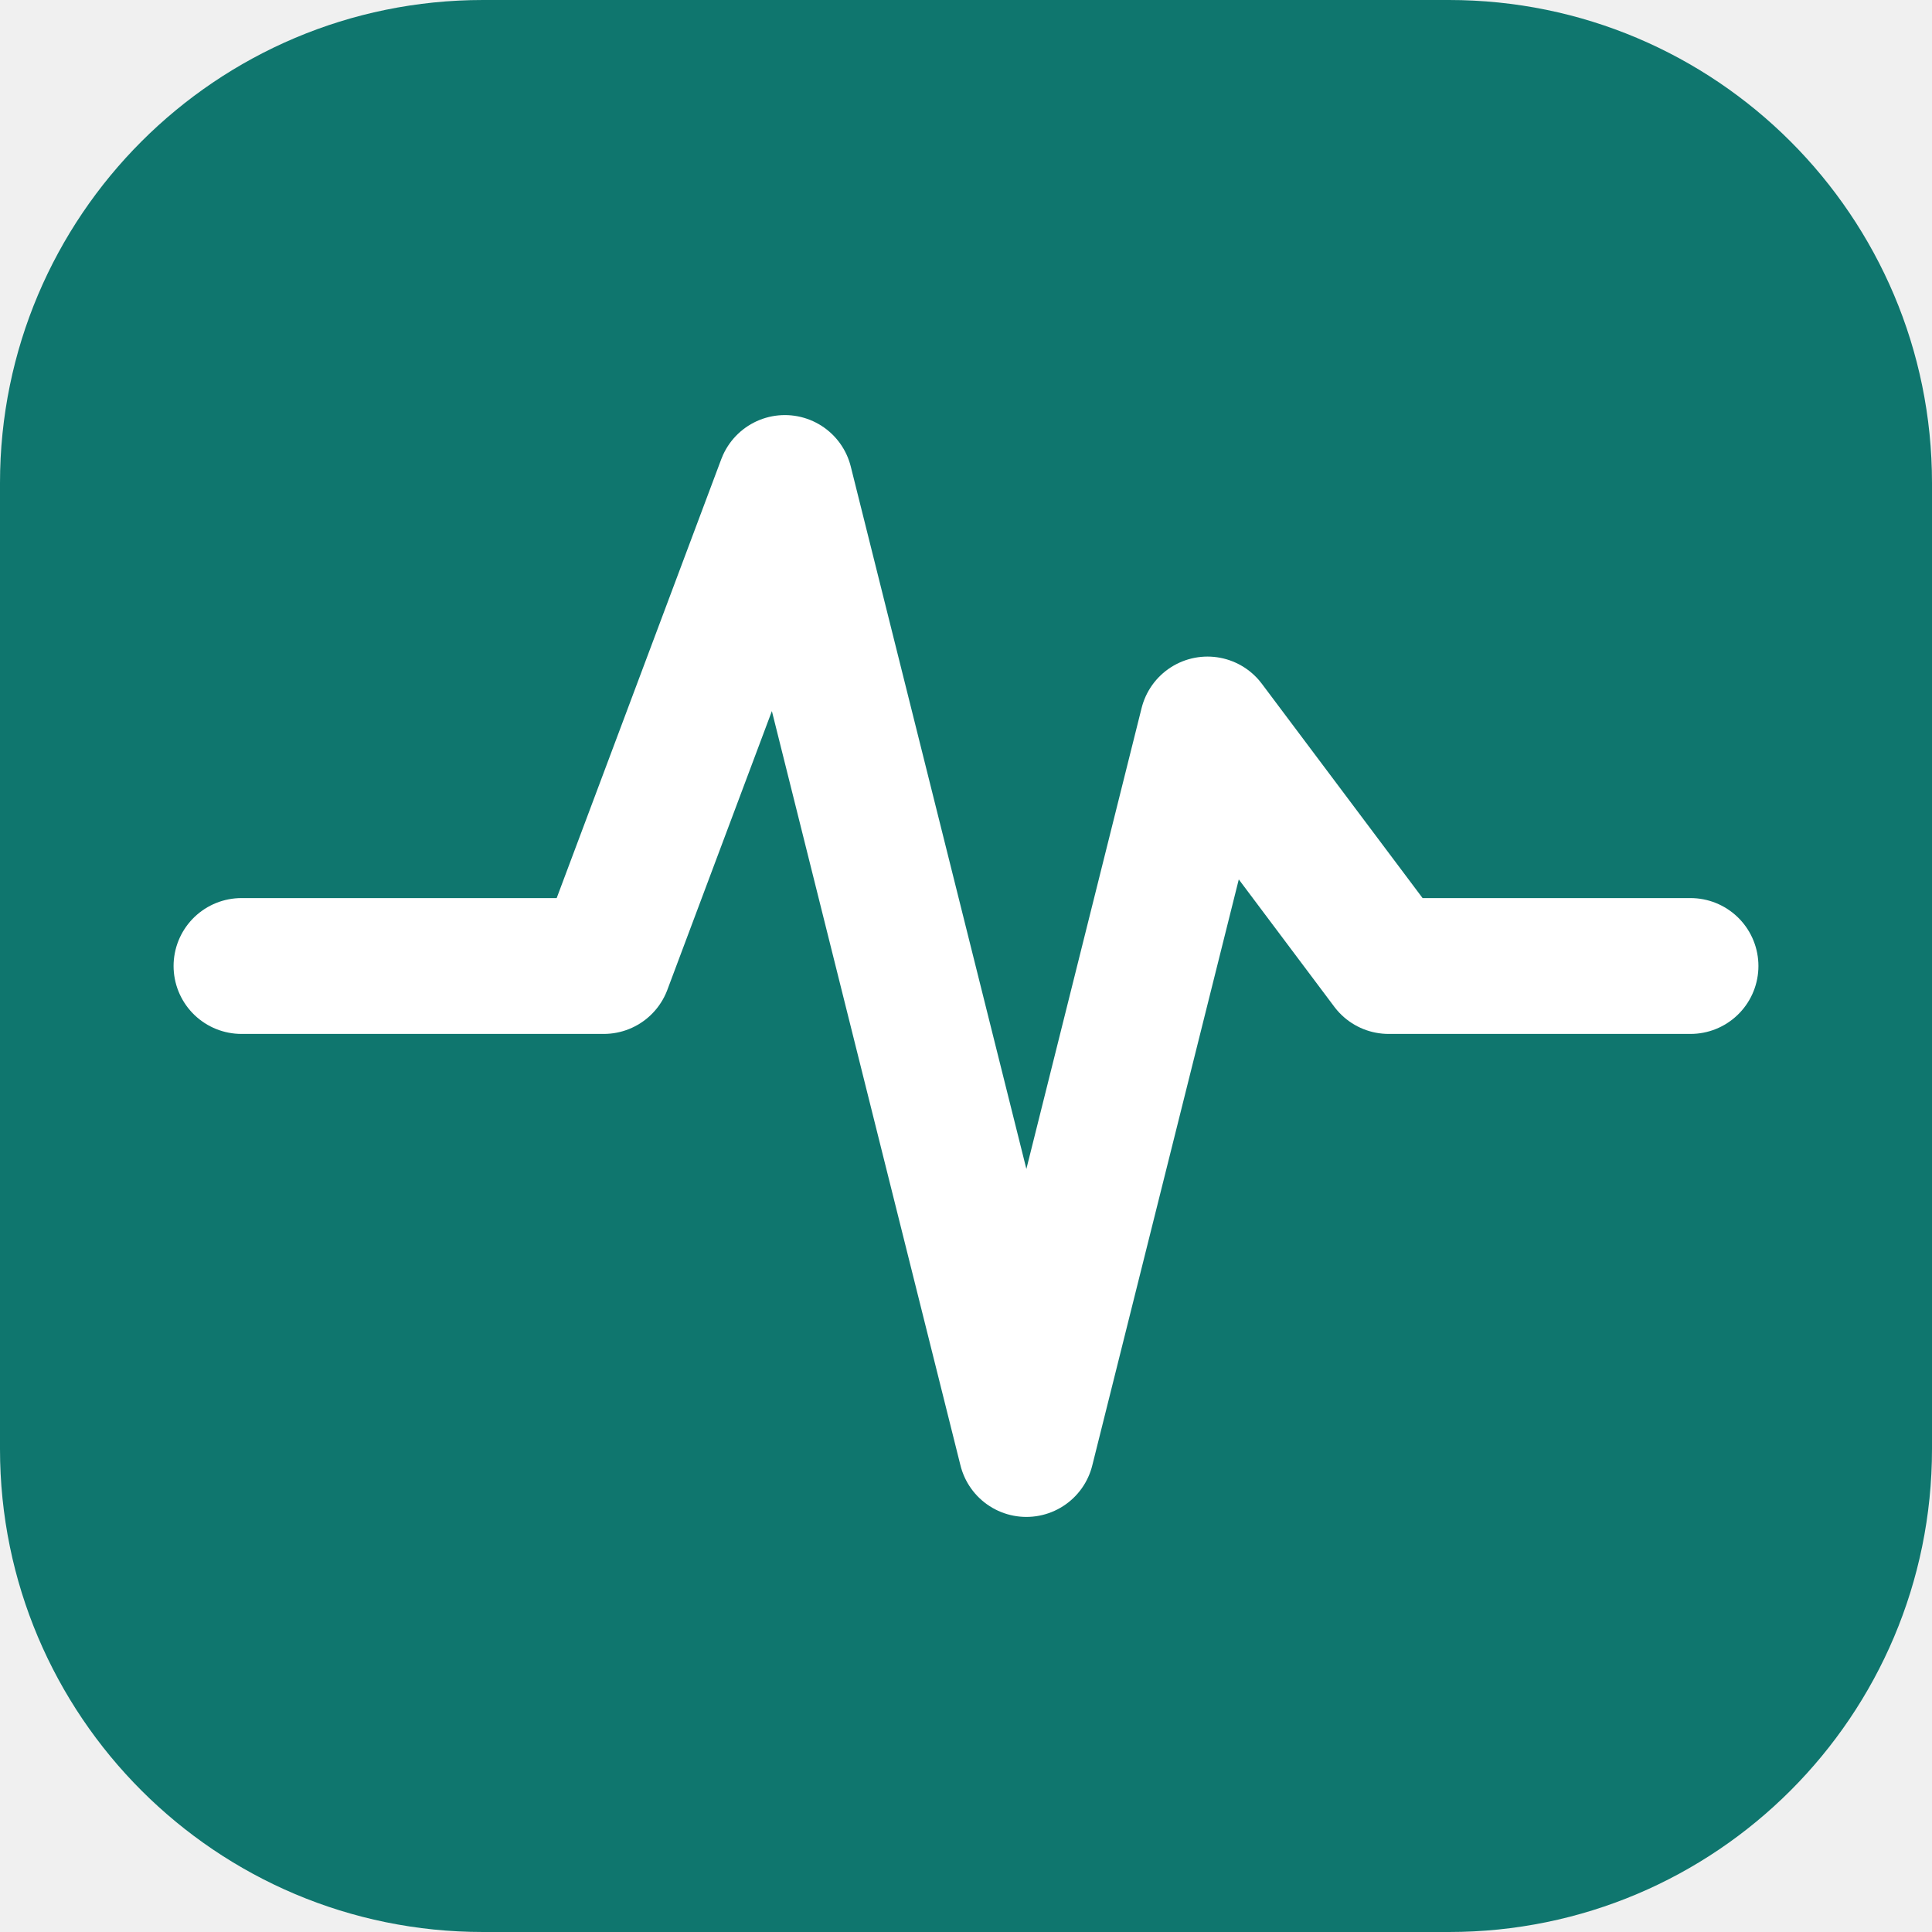
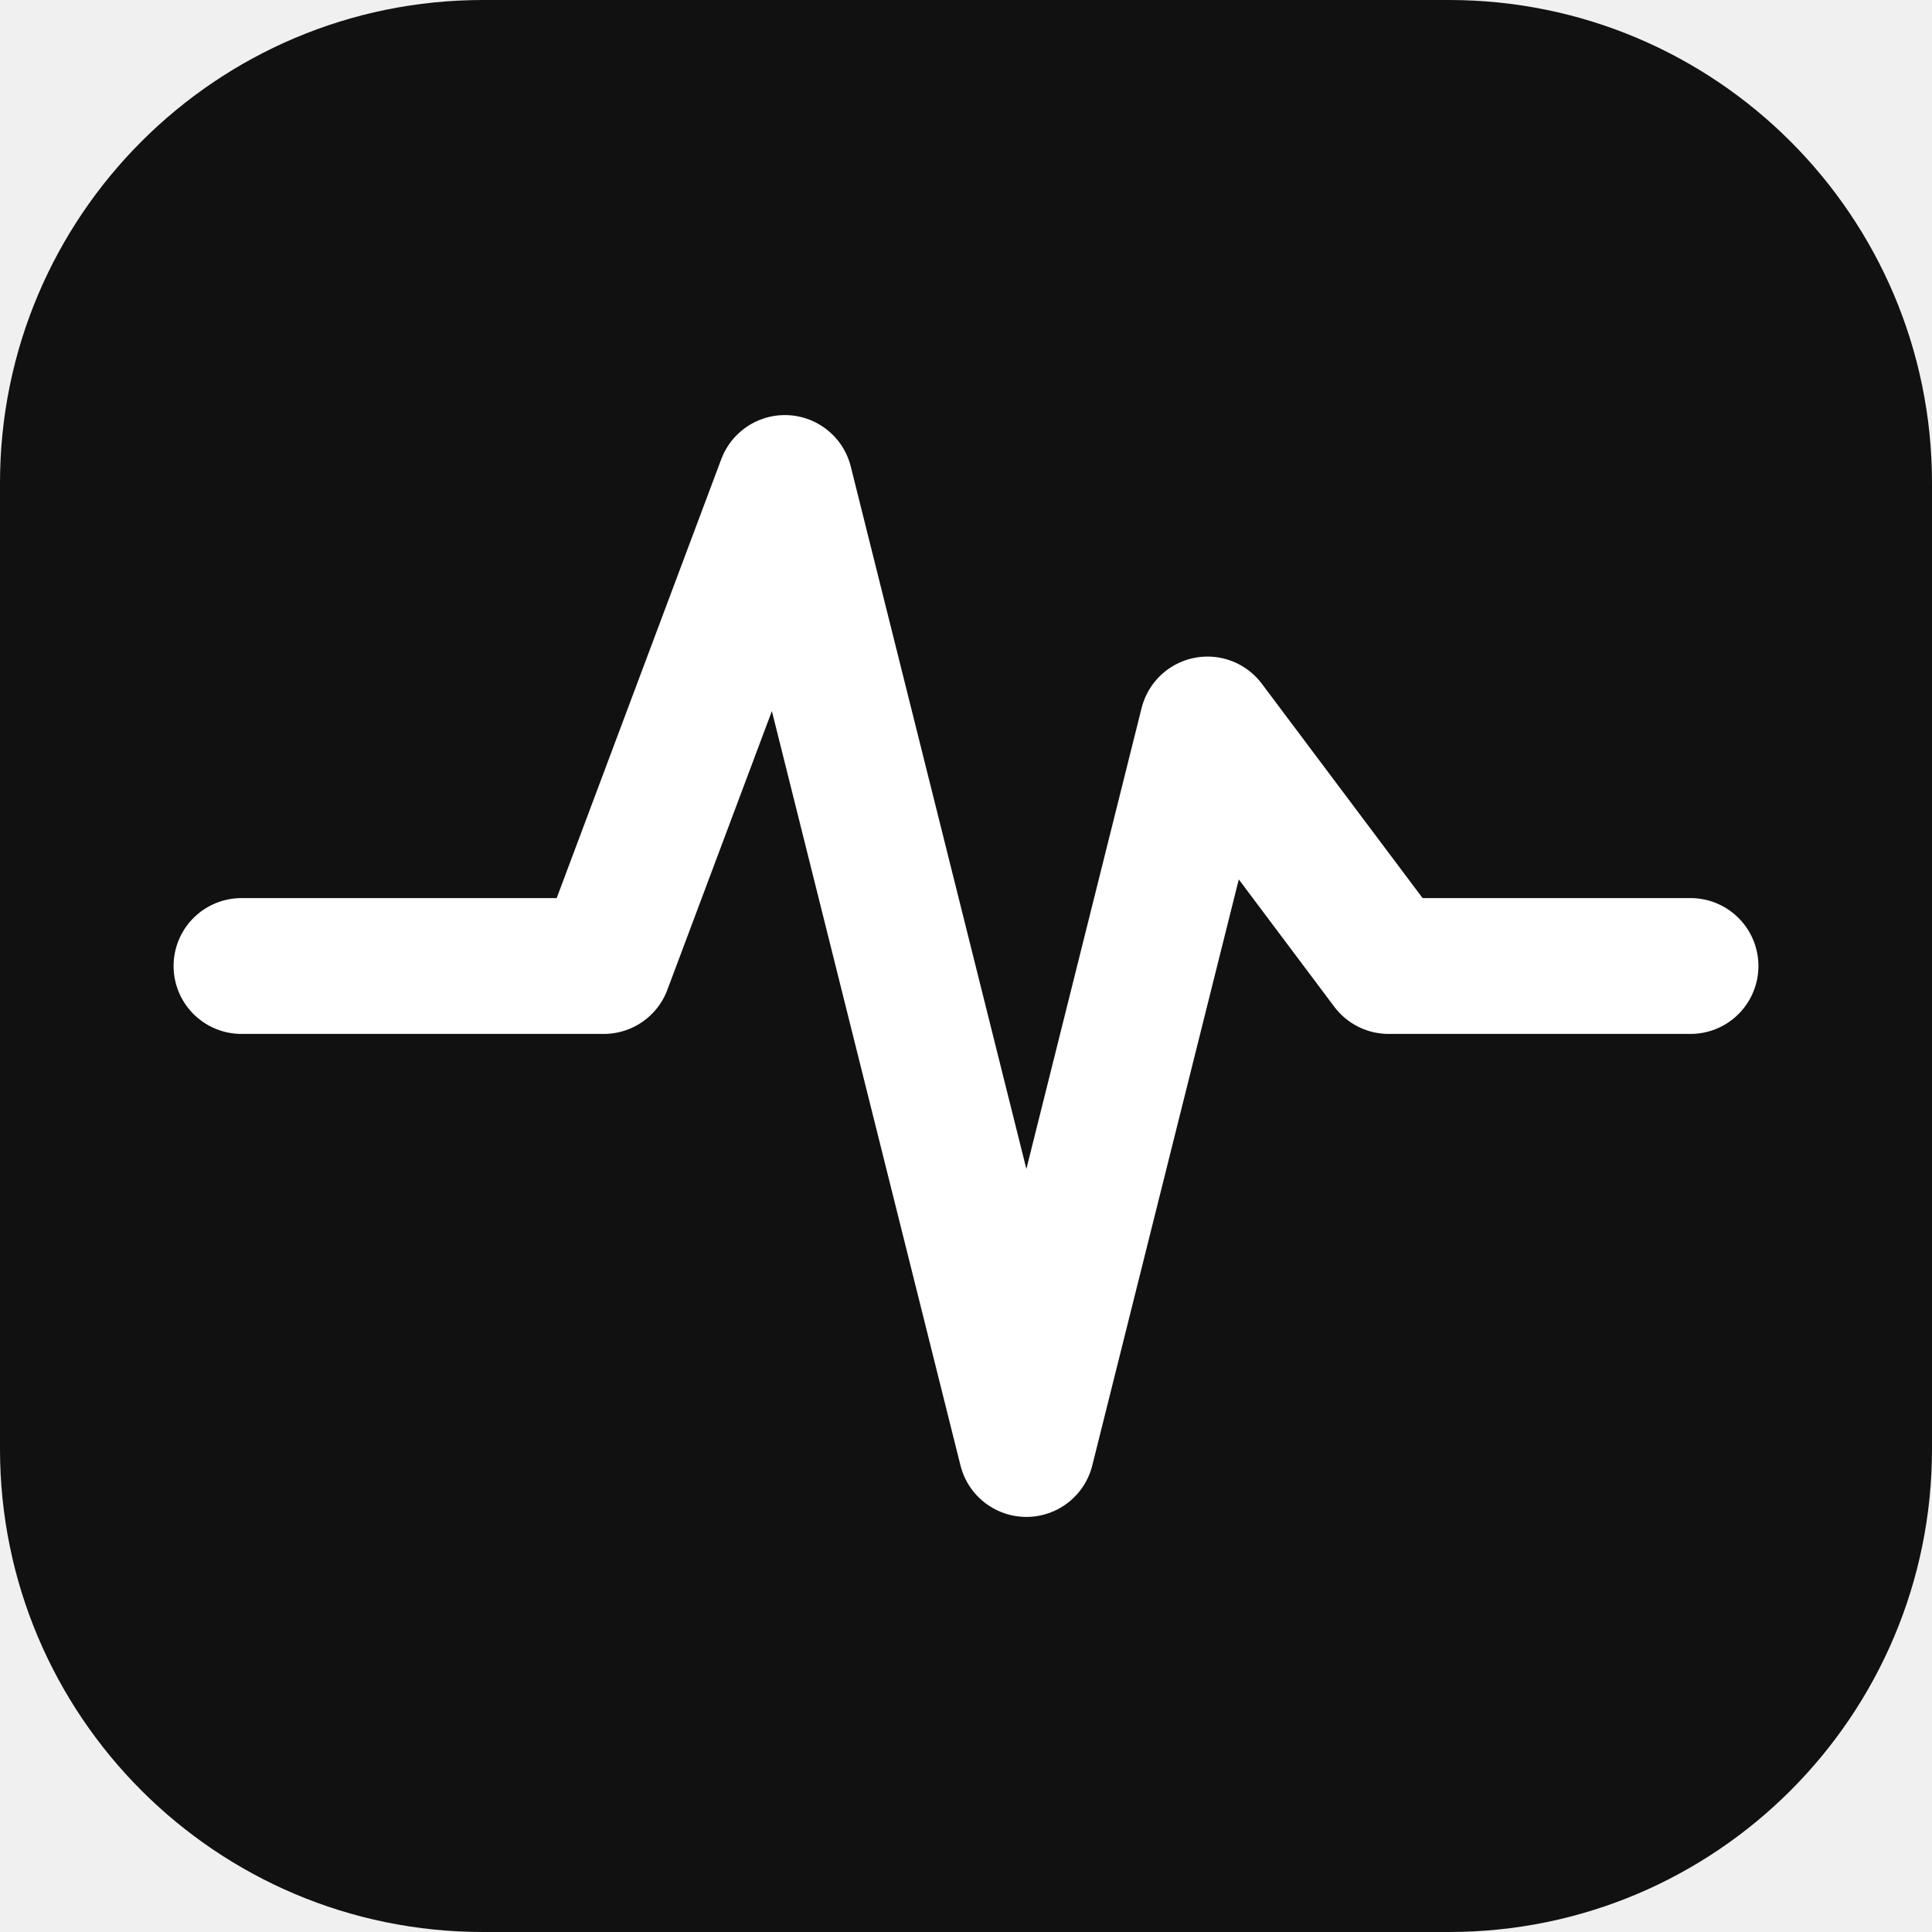
<svg xmlns="http://www.w3.org/2000/svg" viewBox="0 0 32 32" fill="none">
-   <rect width="32" height="32" rx="8" fill="#0f766e" />
+   <rect width="32" height="32" rx="8" fill="#111111" />
  <path d="M4 16H10L13 8L17 24L20 12L23 16H28" stroke="white" stroke-width="2.25" stroke-linecap="round" stroke-linejoin="round" />
</svg>
